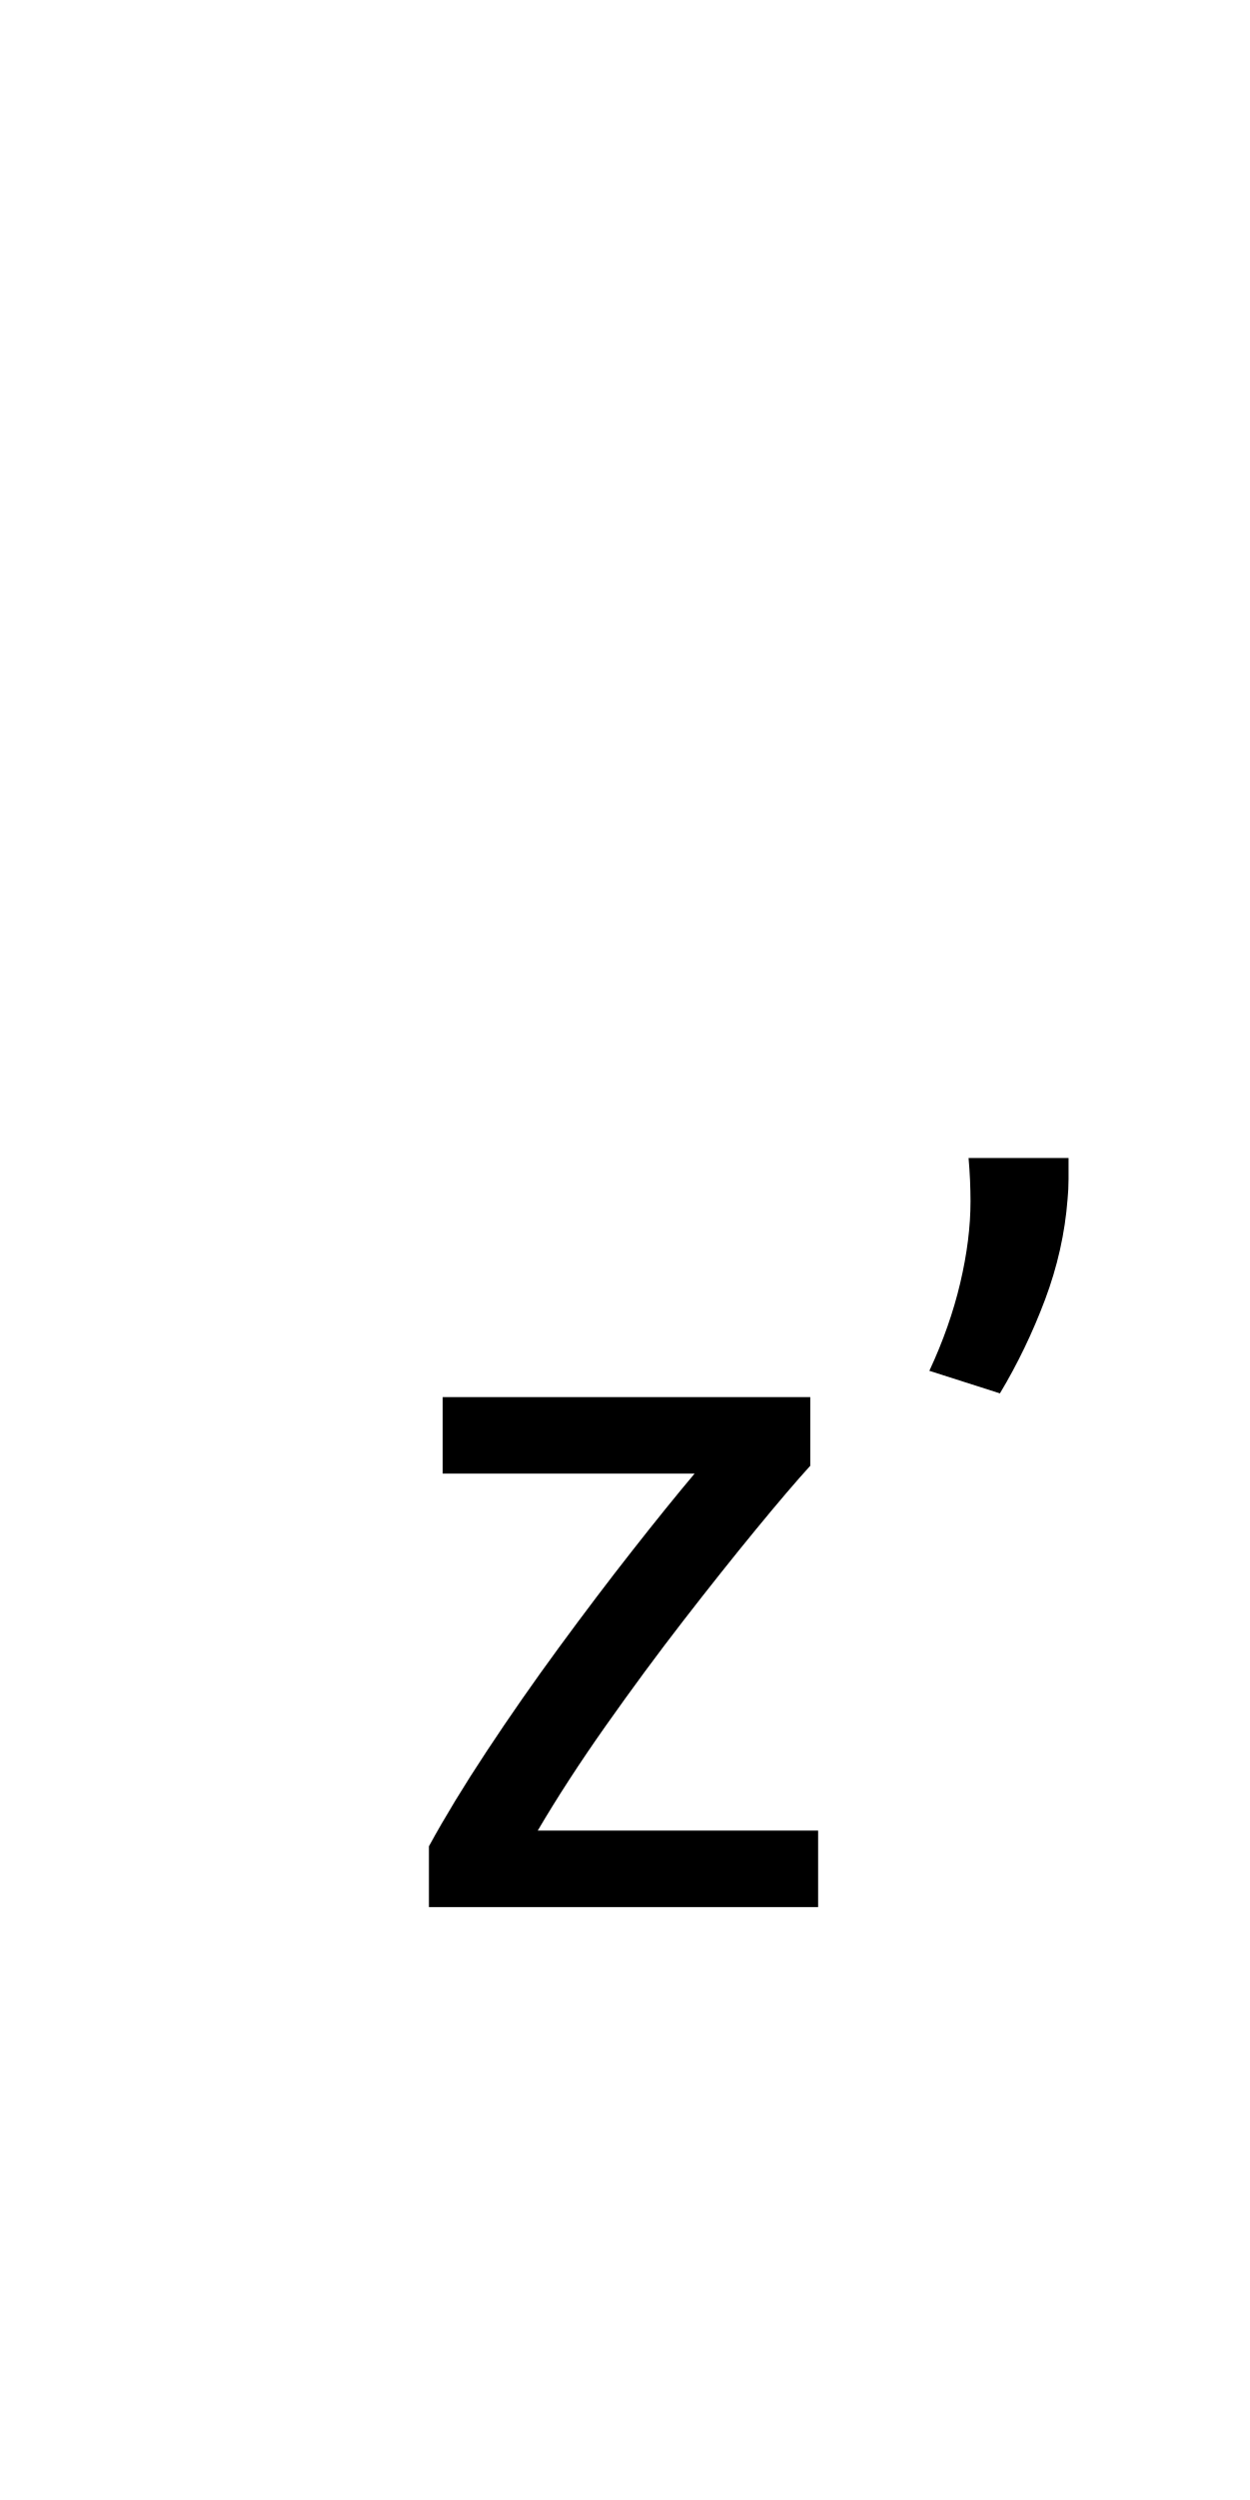
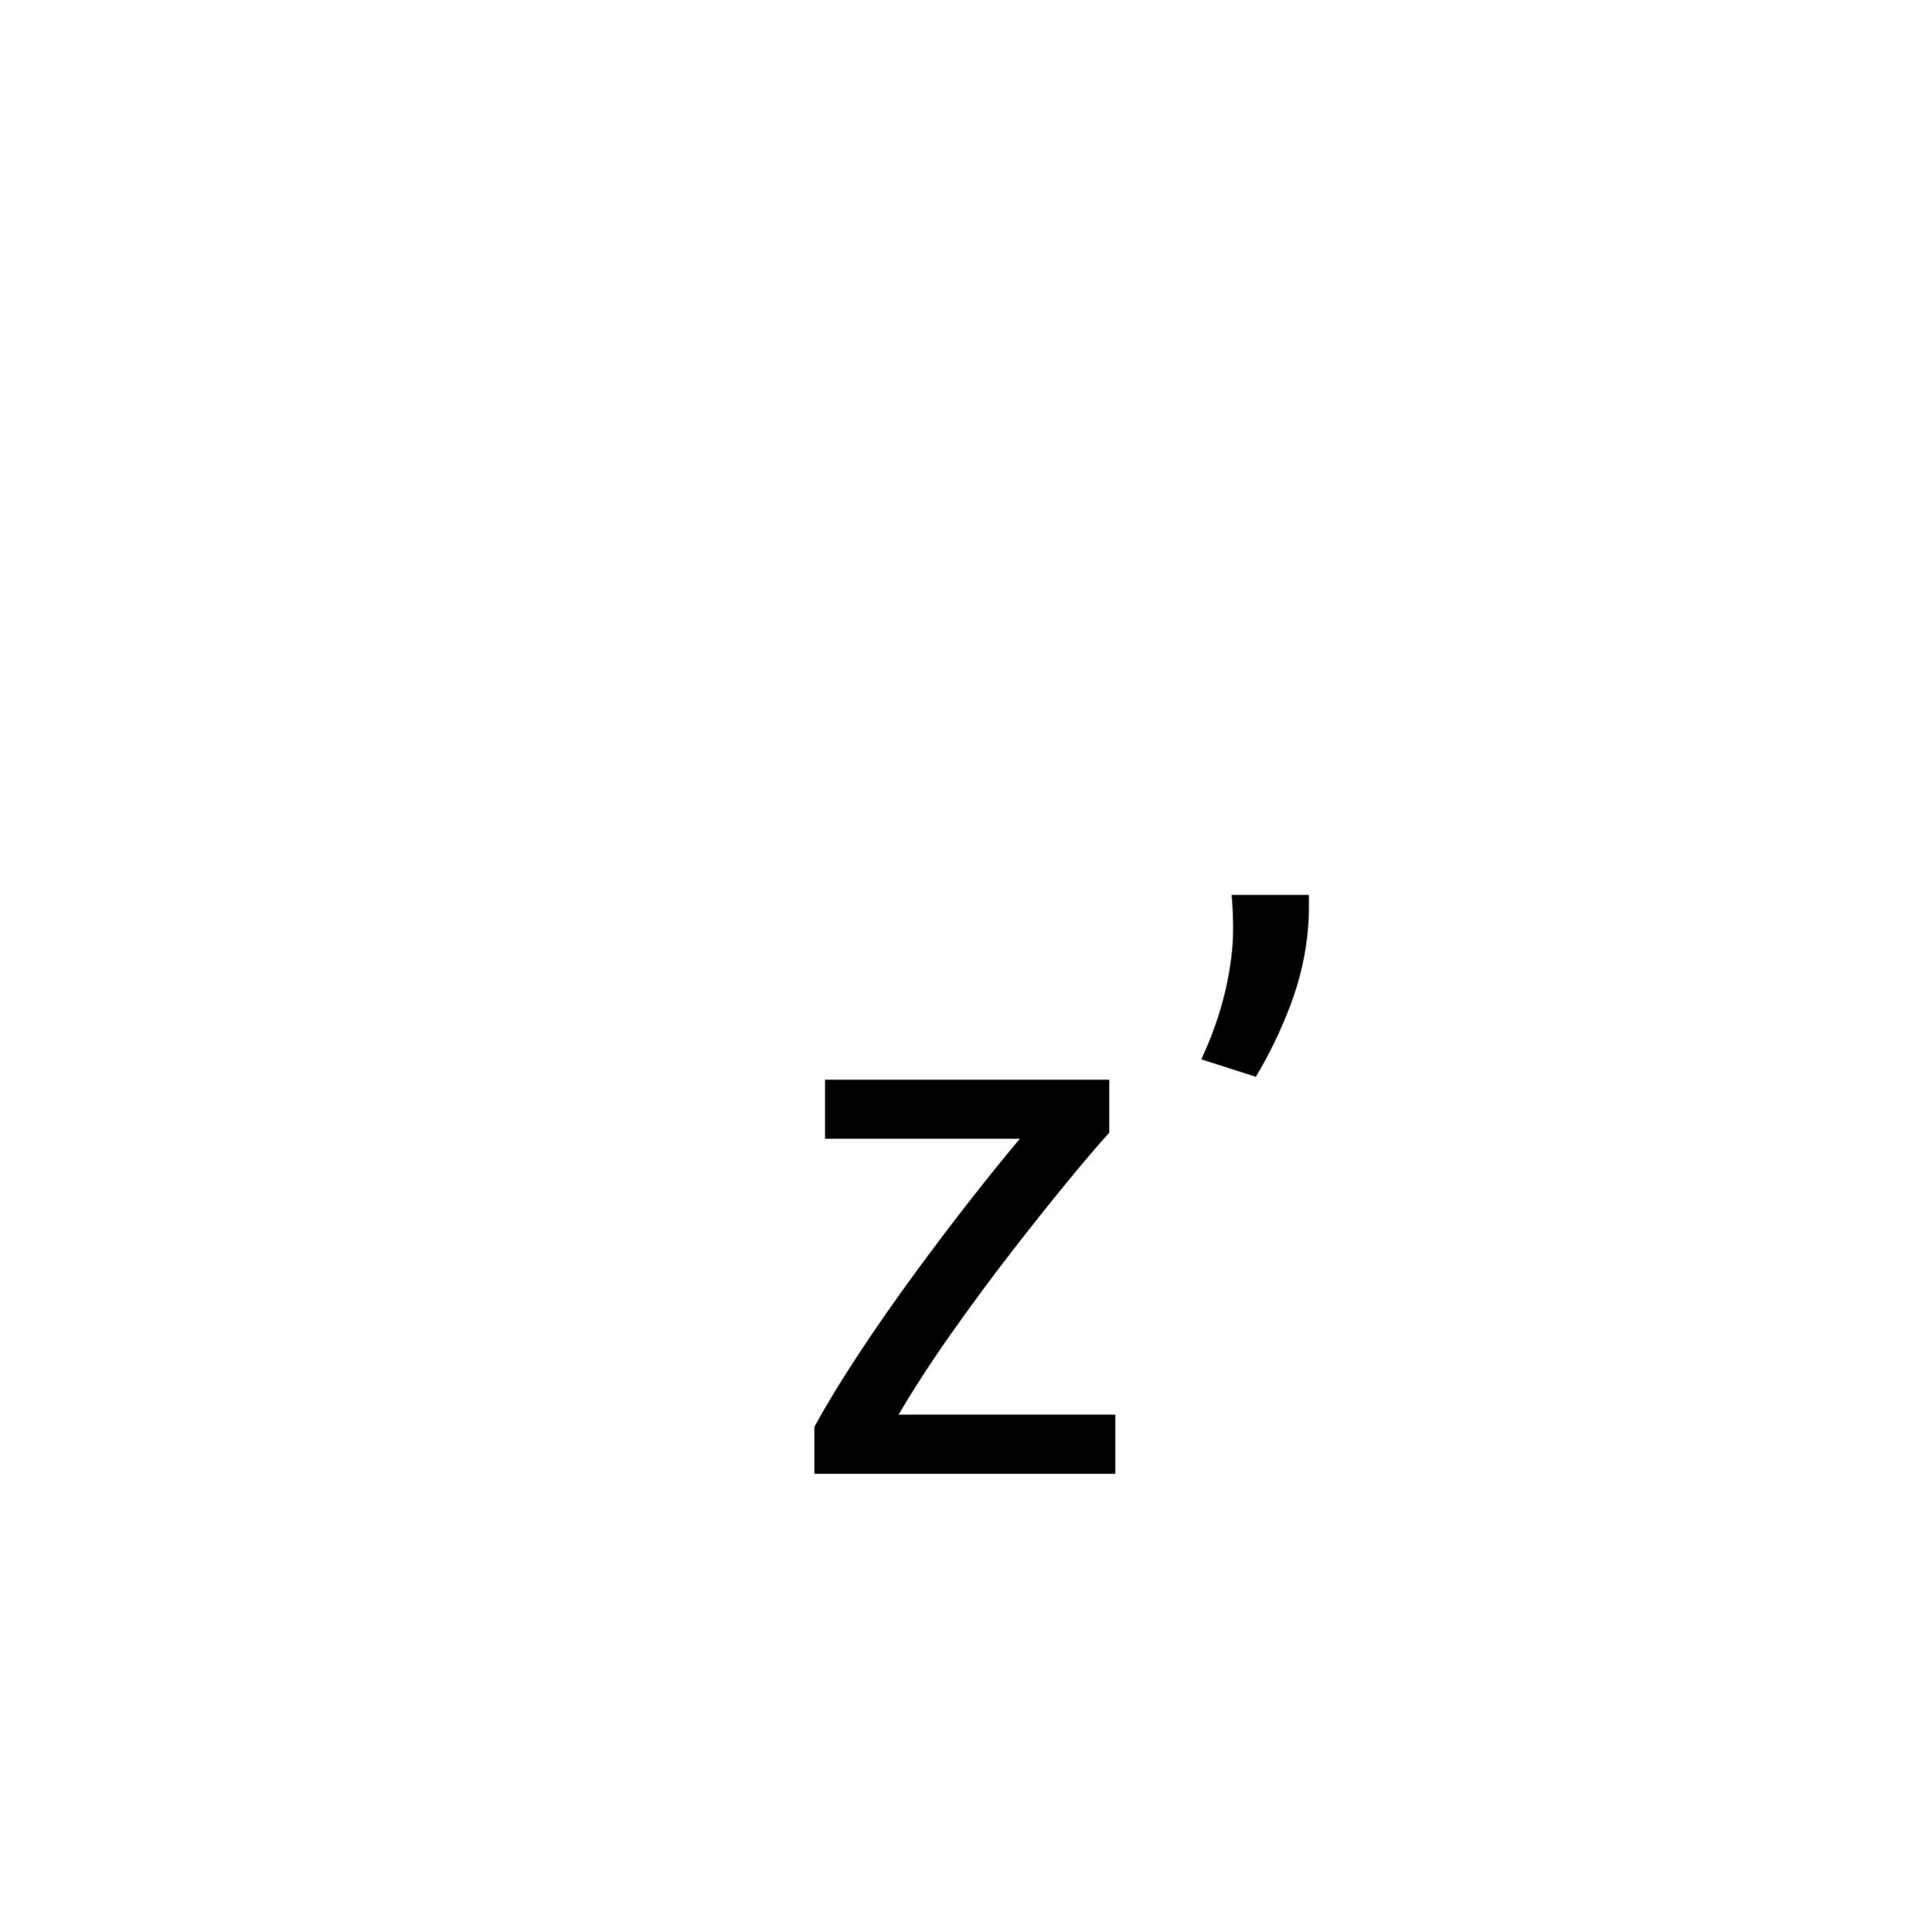
- <svg xmlns="http://www.w3.org/2000/svg" version="1.1" x="0px" y="0px" width="283.465px" height="566.93px" viewBox="0 0 283.465 566.93" enable-background="new 0 0 283.465 566.93" xml:space="preserve">
+ <svg xmlns="http://www.w3.org/2000/svg" version="1.1" x="0px" y="0px" width="283.465px" height="283.465px" viewBox="0 0 283.465 566.93" enable-background="new 0 0 283.465 566.93" xml:space="preserve">
  <g id="fond" display="none">
    <rect x="-7500.152" y="-11126.046" display="inline" fill-rule="evenodd" clip-rule="evenodd" fill="#58595B" width="16654.492" height="16572.797" />
  </g>
  <g id="en_cours">
</g>
  <g id="fini">
    <g>
      <path d="M183.896,332.528c-3.115,3.414-7.231,8.232-12.349,14.462c-5.117,6.23-10.607,13.128-16.465,20.692    c-5.861,7.565-11.719,15.502-17.577,23.808c-5.861,8.309-11.014,16.242-15.464,23.808h63.635v17.354H97.345v-13.795    c3.56-6.525,7.934-13.719,13.127-21.582c5.19-7.86,10.642-15.687,16.354-23.474c5.708-7.787,11.271-15.13,16.688-22.027    c5.413-6.897,10.124-12.717,14.129-17.466H100.46v-17.355h83.437V332.528z" />
    </g>
    <g>
      <path d="M242.515,262.705c0,1.634,0,3.226,0,4.783s-0.076,3.08-0.222,4.562c-0.595,7.714-2.302,15.317-5.118,22.806    c-2.819,7.492-6.23,14.573-10.235,21.249l-16.02-5.118c3.115-6.675,5.451-13.312,7.009-19.913    c1.558-6.599,2.336-12.794,2.336-18.579c0-1.48-0.039-3.076-0.111-4.783c-0.077-1.704-0.188-3.372-0.334-5.006H242.515z" />
    </g>
  </g>
</svg>
